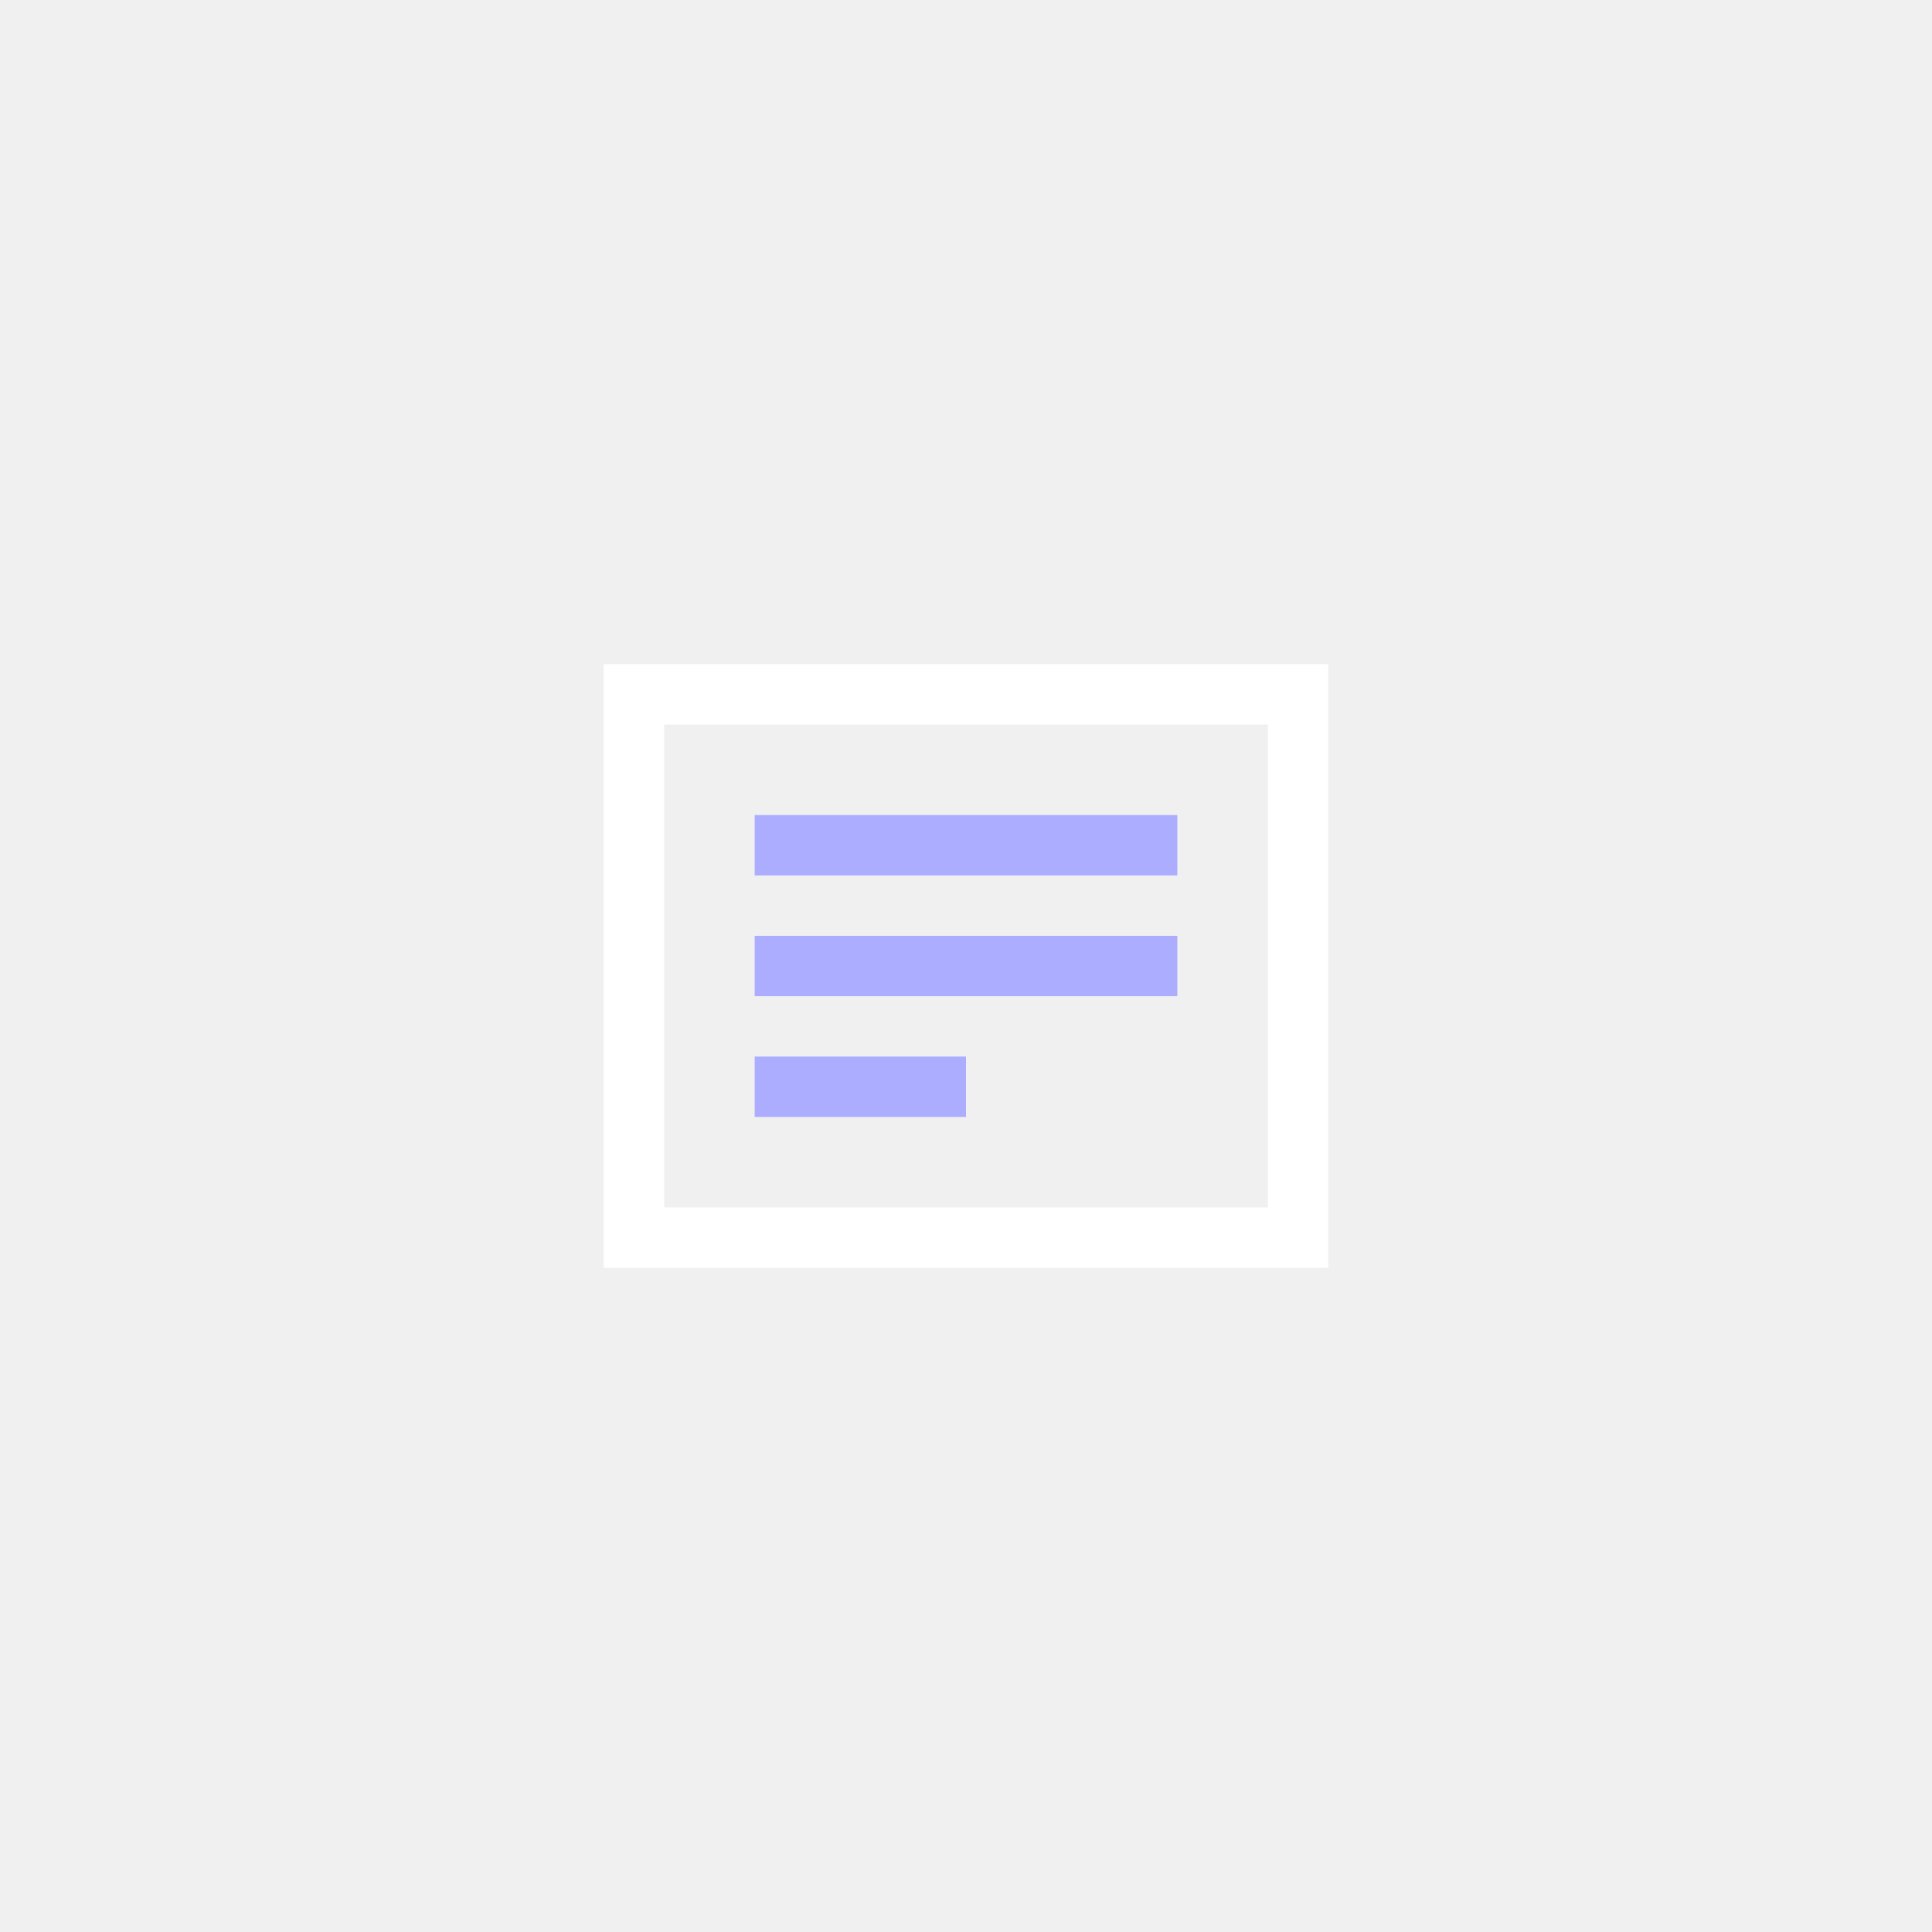
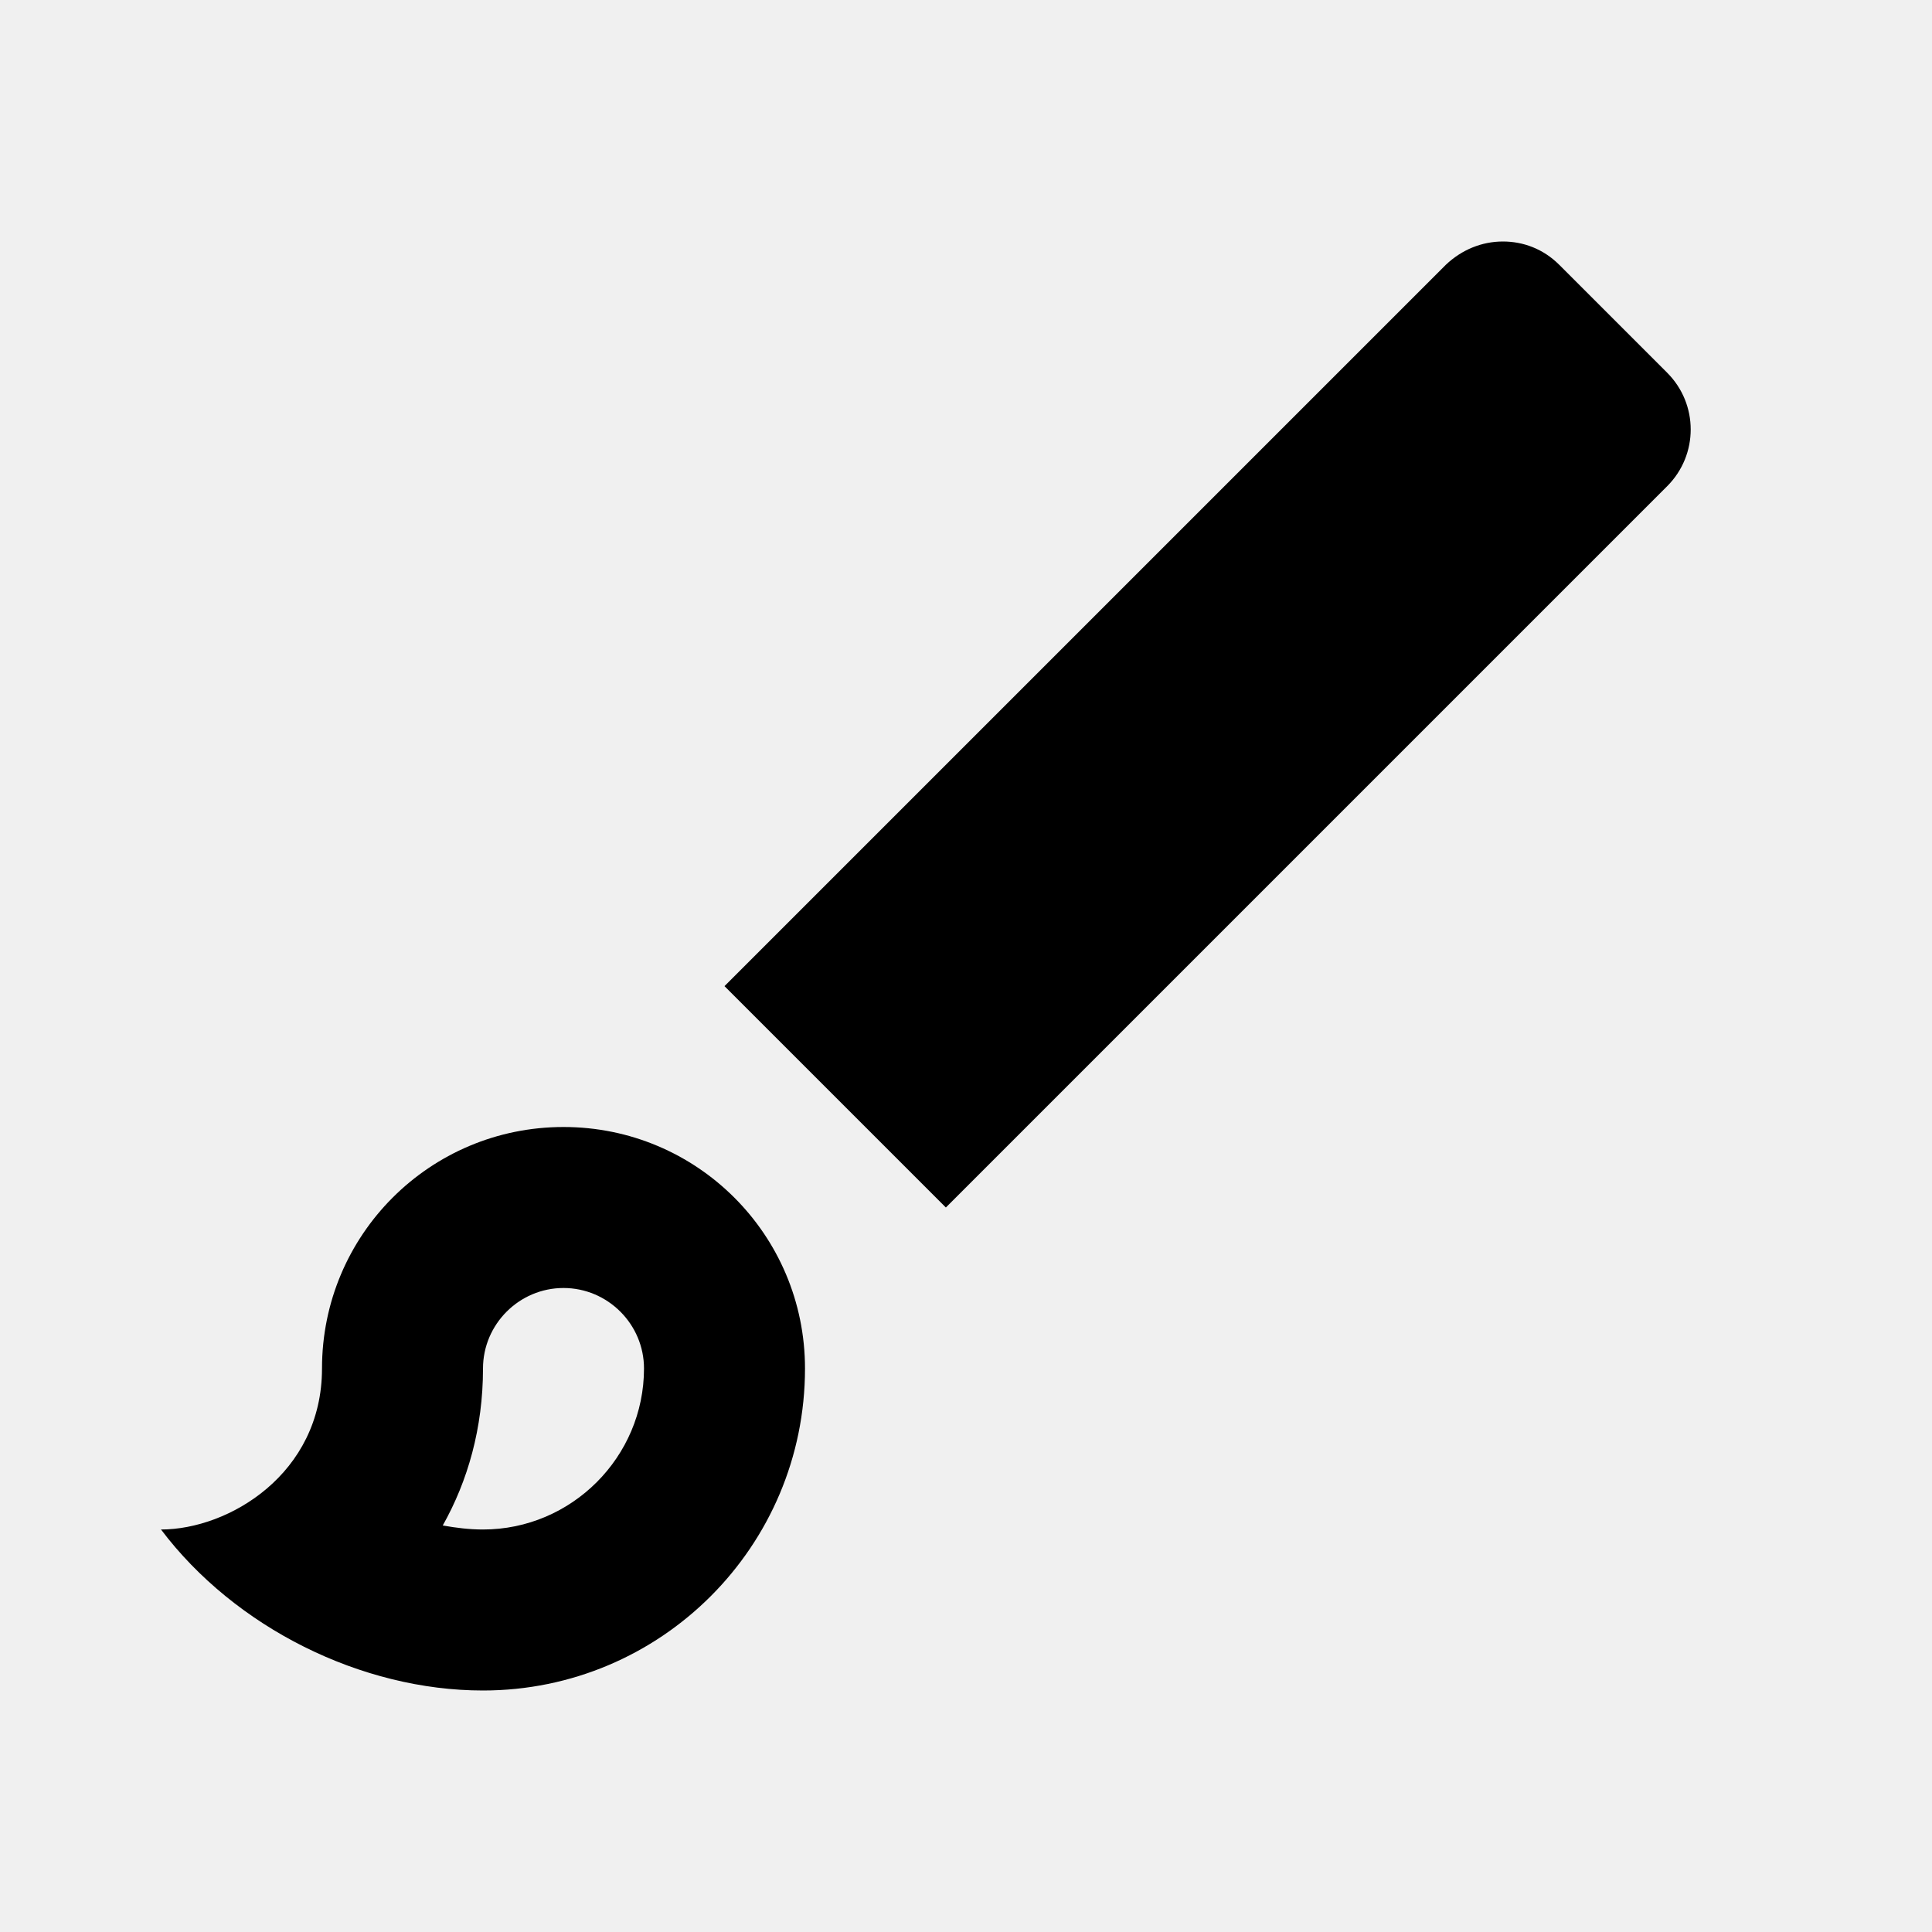
- <svg xmlns="http://www.w3.org/2000/svg" width="64" height="64">
-   <g stroke-width="2" fill="none" fill-rule="evenodd" stroke-linecap="square">
-     <path stroke="#FFF" d="M21 23h22v18H21z" />
-     <path d="M26 28h12M26 32h12M26 36h5" stroke="#ACADFF" />
-   </g>
+ <svg xmlns="http://www.w3.org/2000/svg" height="24px" viewBox="0 0 24 24" width="24px" fill="#000000">
+   <path d="M0 0h24v24H0V0z" fill="none" />
+   <path d="M7 16c.55 0 1 .45 1 1 0 1.1-.9 2-2 2-.17 0-.33-.02-.5-.05.31-.55.5-1.21.5-1.95 0-.55.45-1 1-1M18.67 3c-.26 0-.51.1-.71.29L9 12.25 11.75 15l8.96-8.96c.39-.39.39-1.02 0-1.41l-1.34-1.34c-.2-.2-.45-.29-.7-.29zM7 14c-1.66 0-3 1.34-3 3 0 1.31-1.16 2-2 2 .92 1.22 2.49 2 4 2 2.21 0 4-1.79 4-4 0-1.66-1.34-3-3-3z" />
</svg>
